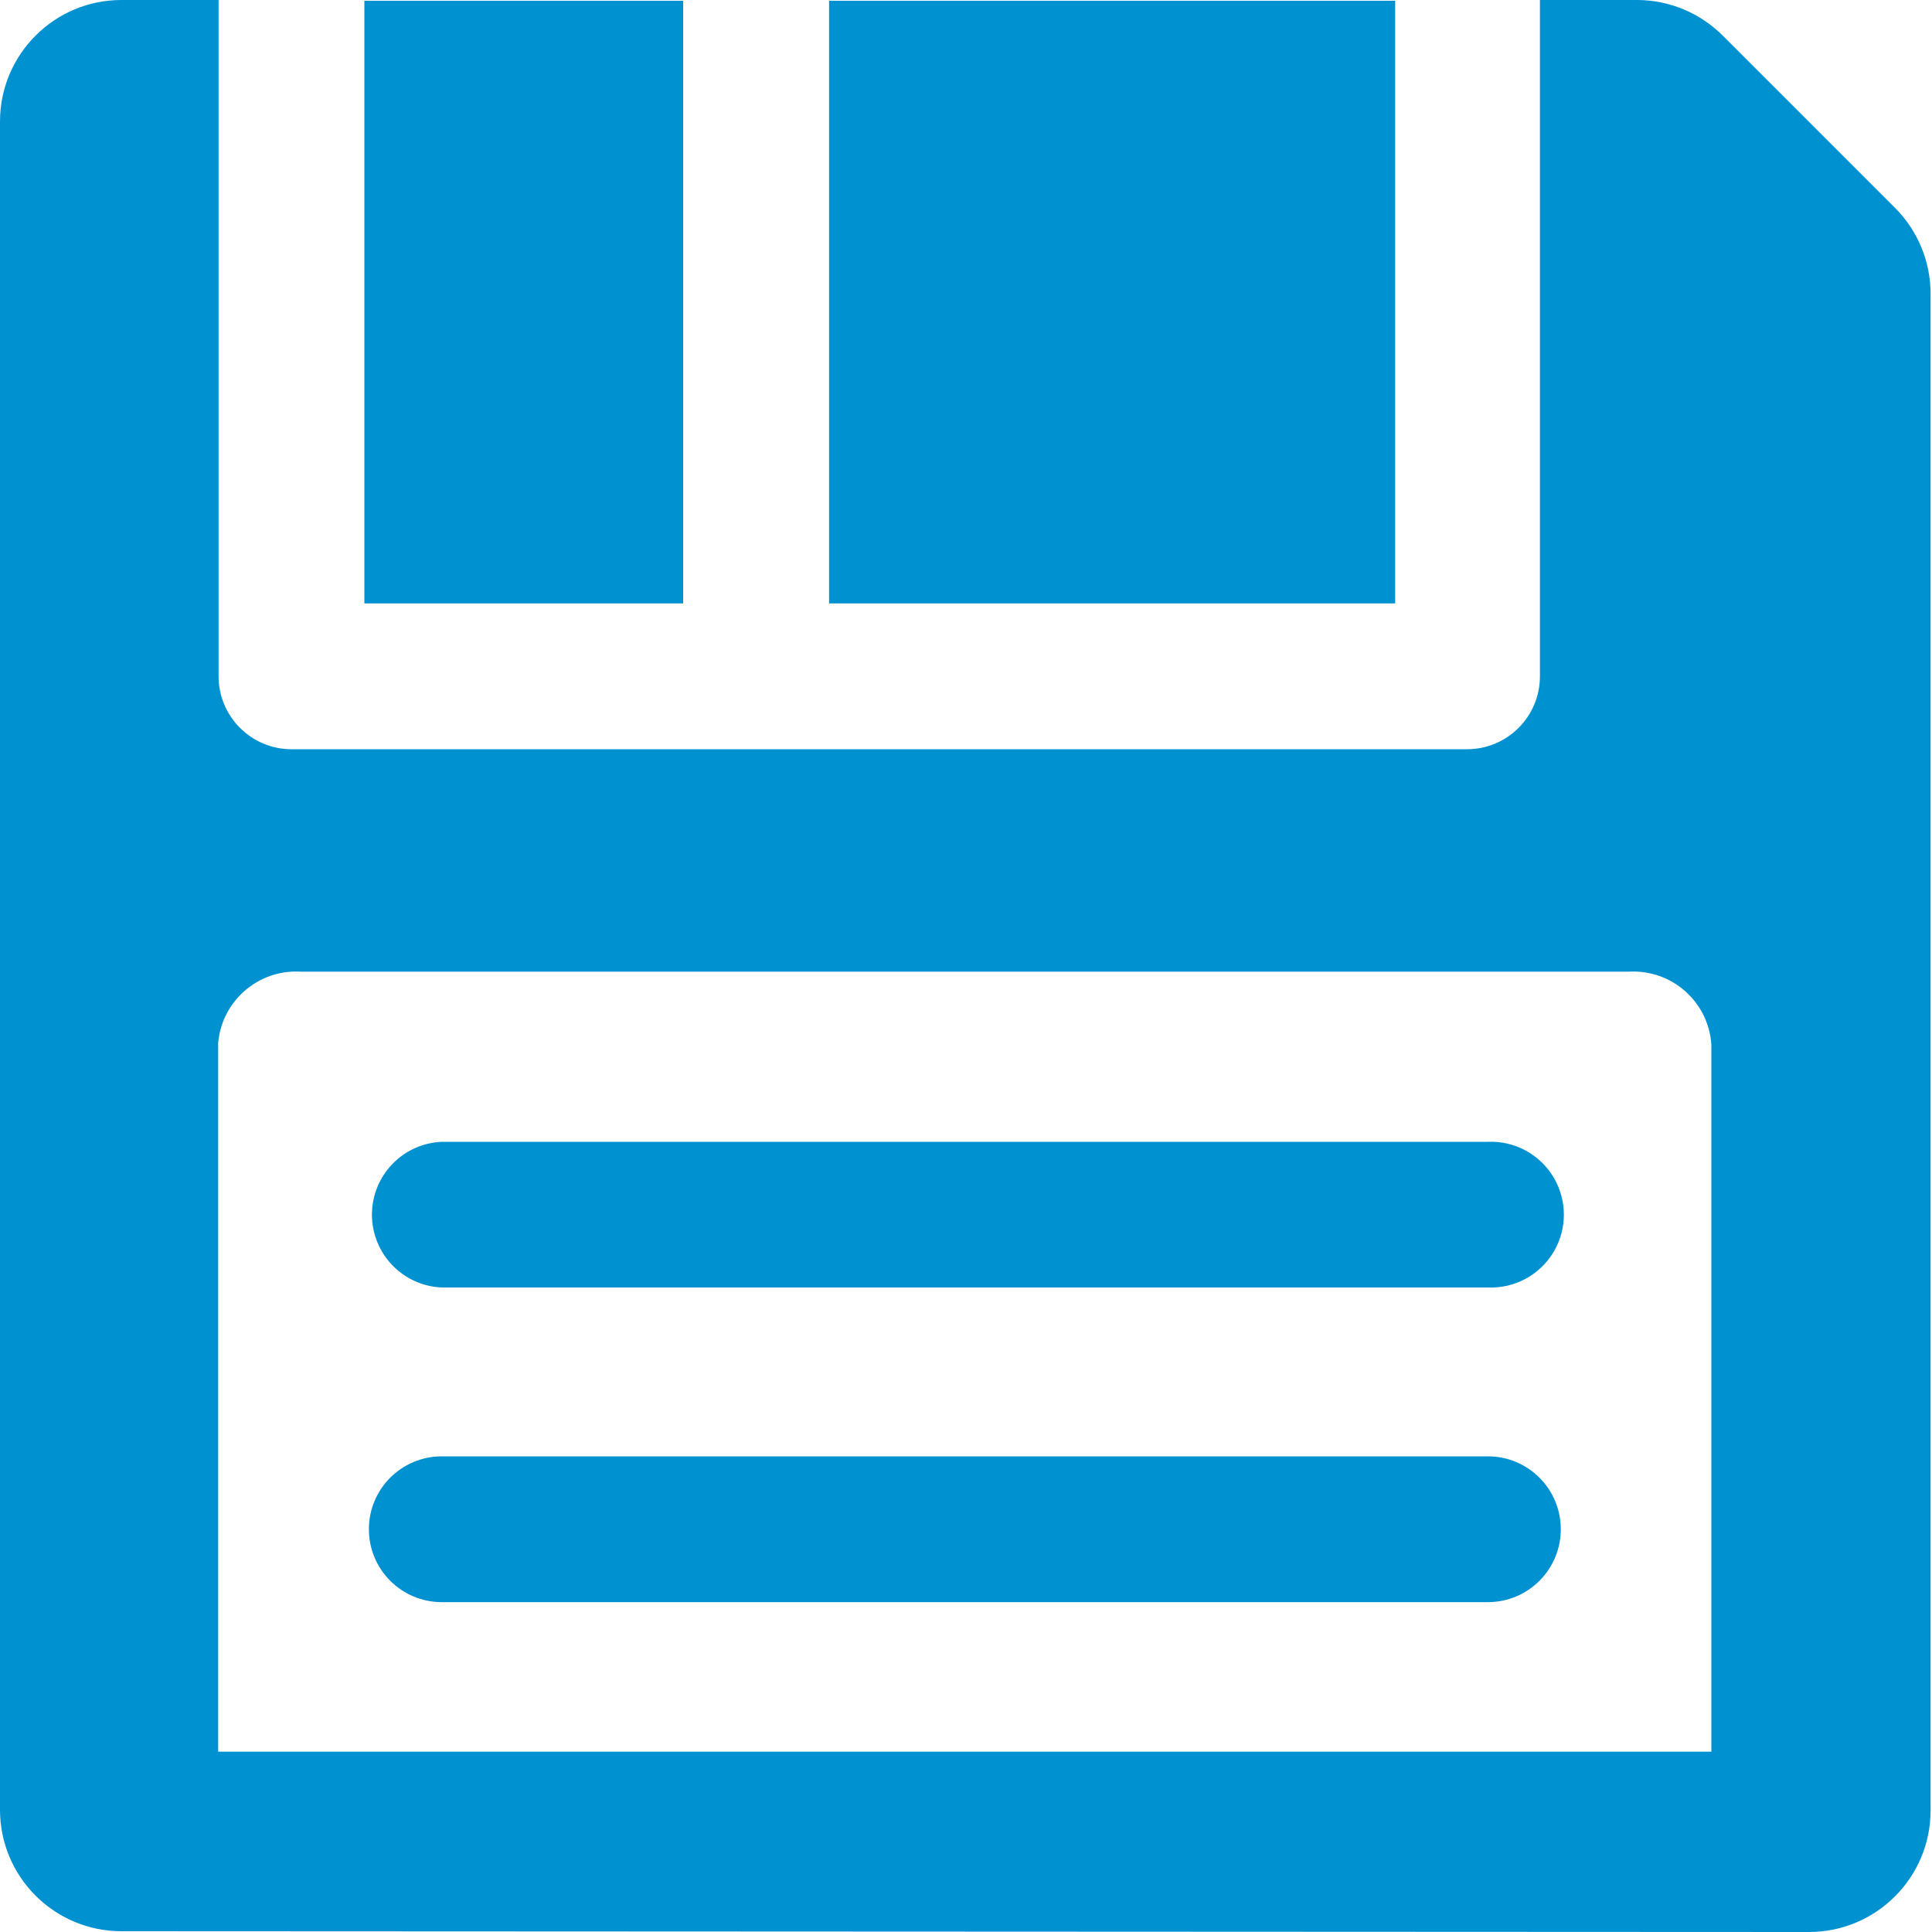
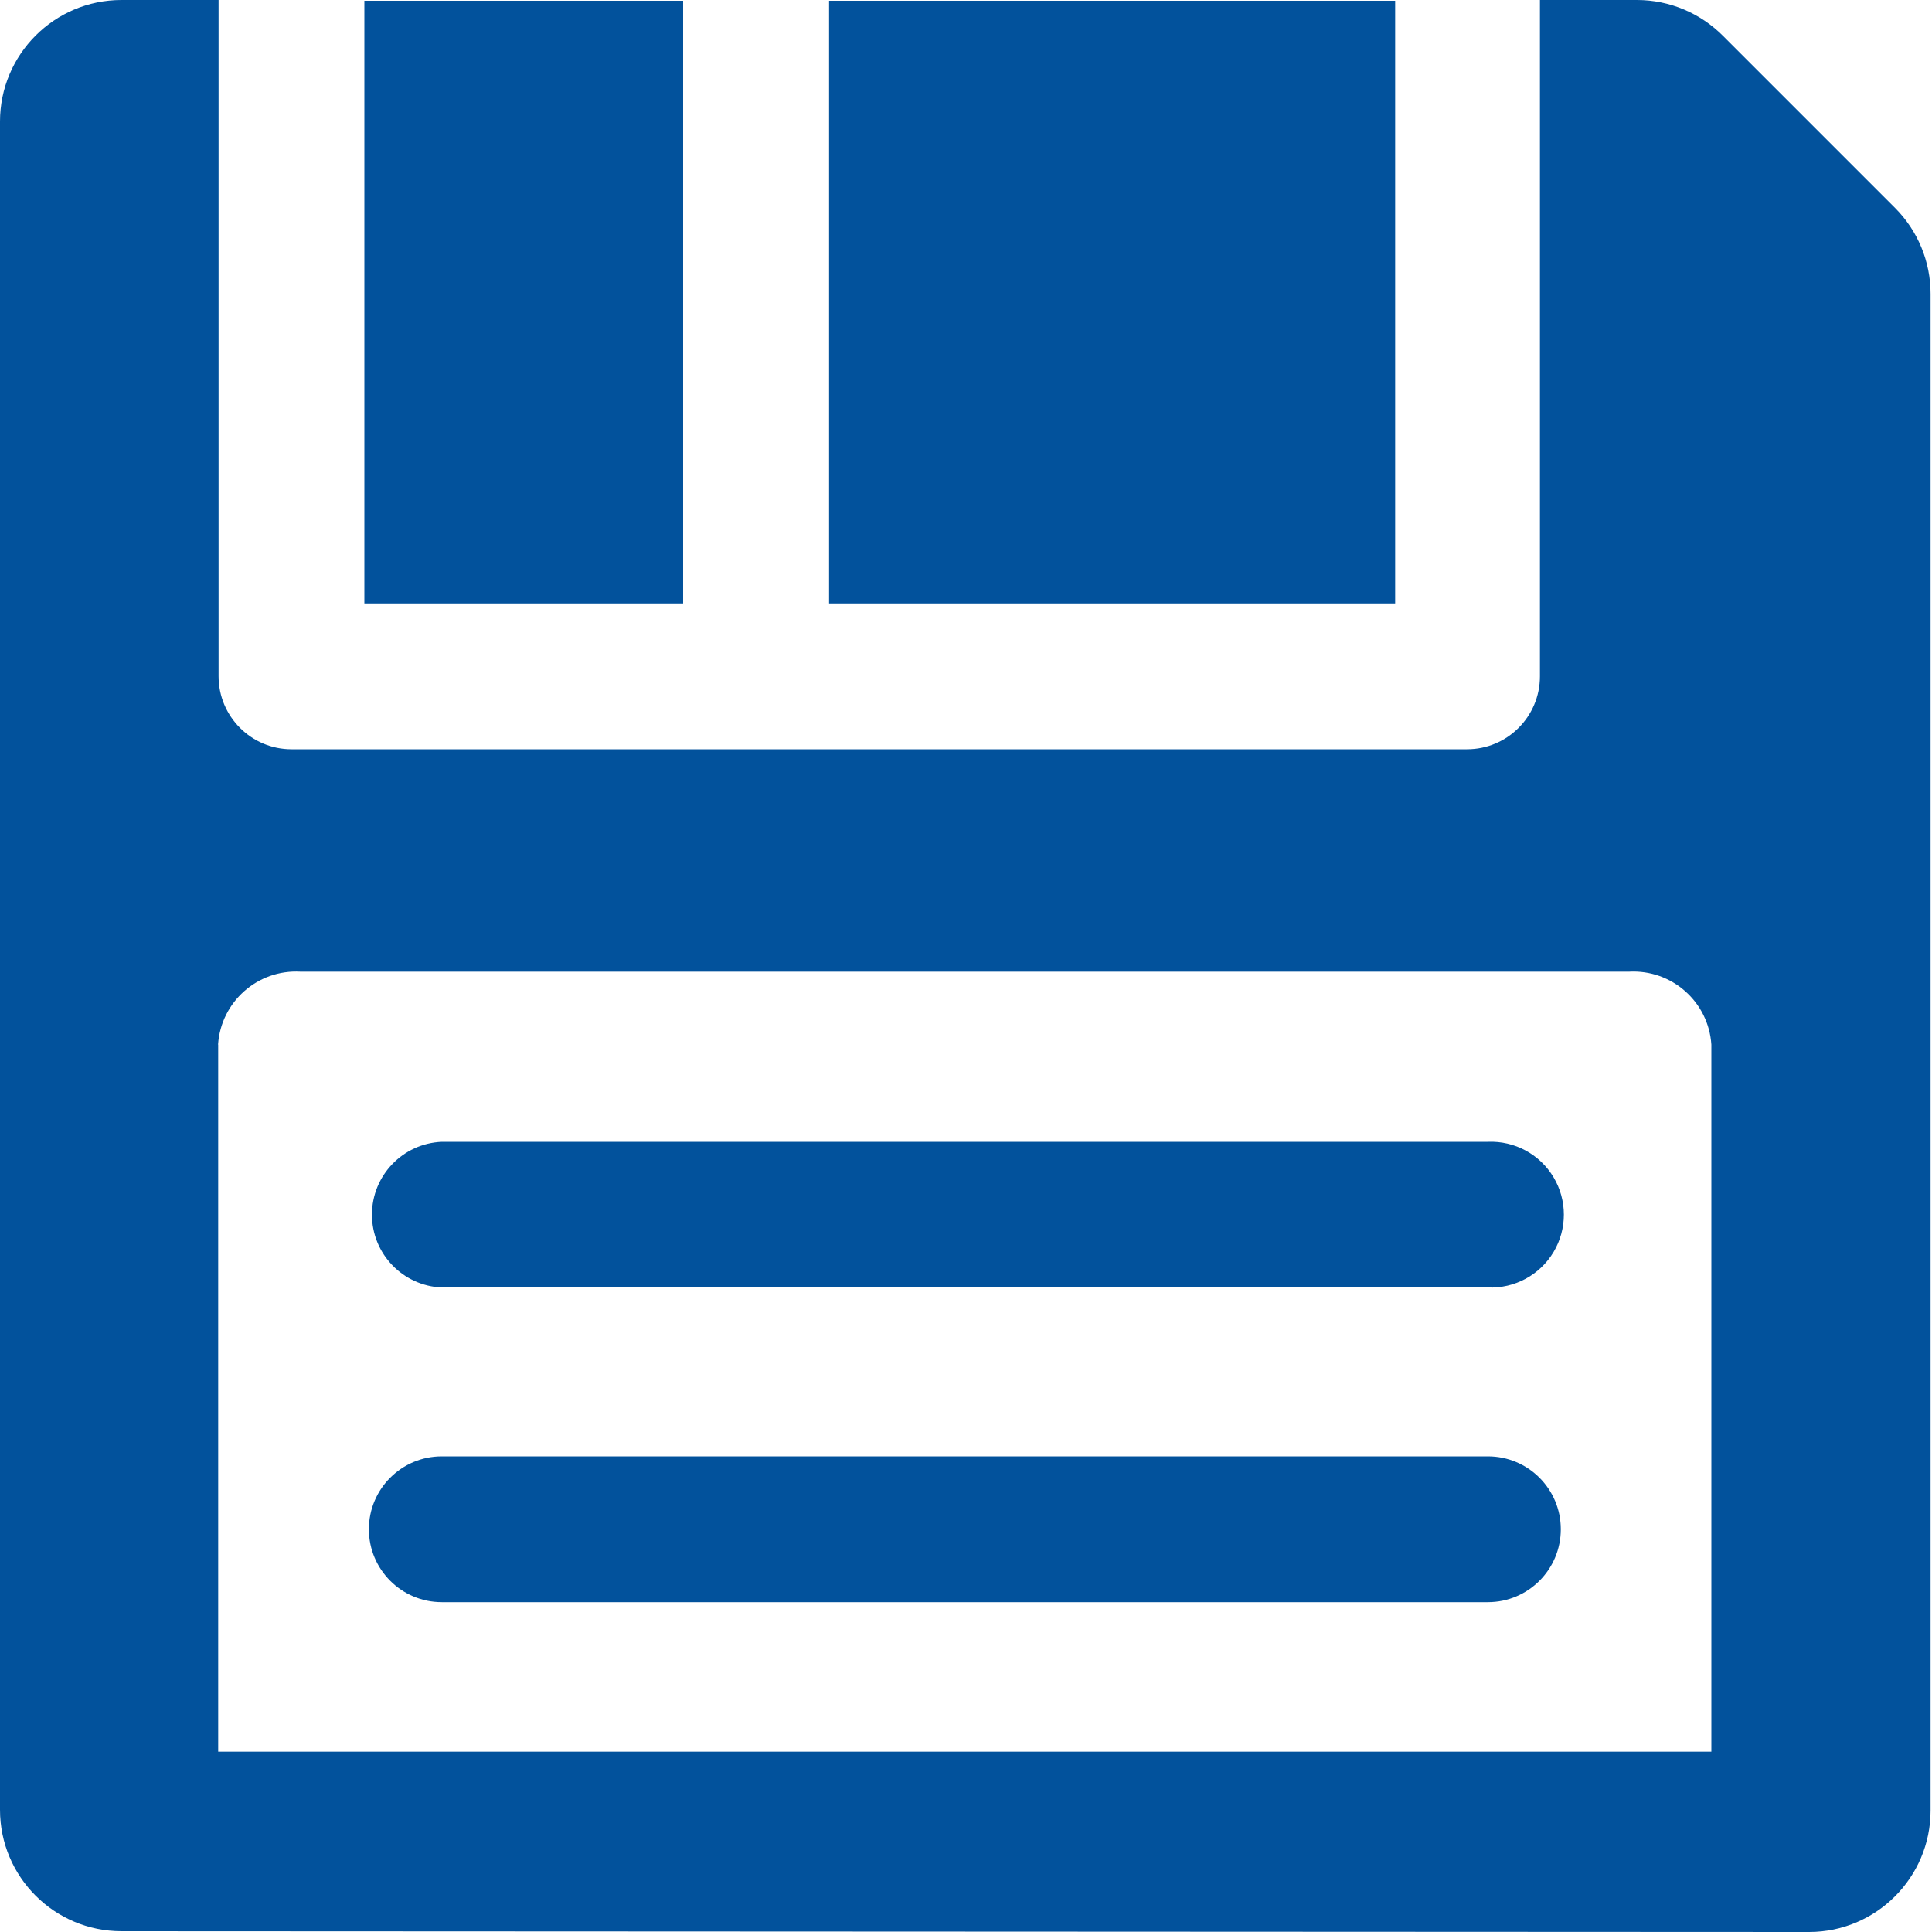
<svg xmlns="http://www.w3.org/2000/svg" width="15" height="15" viewBox="0 0 15 15">
-   <path fill="#0091D1" fill-rule="evenodd" d="M2.83.006h2.474v4.679H2.829V.005zM14.045 15L.943 14.994A.943.943 0 0 1 0 14.051V.943C0 .423.422 0 .943 0h.754v5.25c0 .313.254.567.566.567h9.127a.566.566 0 0 0 .566-.566V0h.754c.252 0 .493.102.67.281l1.333 1.333a.943.943 0 0 1 .276.668v11.775c0 .52-.423.943-.943.943zM1.694 8.11v5.49h11.593V8.11a.607.607 0 0 0-.64-.566H2.334a.607.607 0 0 0-.641.566zM6.437.006h4.395v4.679H6.437V.005zm5.115 11.301a.566.566 0 1 1 0 1.132H3.43a.566.566 0 0 1 0-1.132h8.123zm0-2.442a.566.566 0 1 1 0 1.131H3.43a.566.566 0 0 1 0-1.131h8.123z" />
+   <path fill="#02529c" fill-rule="evenodd" d="M2.83.006h2.474v4.679H2.829V.005zM14.045 15L.943 14.994A.943.943 0 0 1 0 14.051V.943C0 .423.422 0 .943 0h.754v5.25c0 .313.254.567.566.567h9.127a.566.566 0 0 0 .566-.566V0h.754c.252 0 .493.102.67.281l1.333 1.333a.943.943 0 0 1 .276.668v11.775c0 .52-.423.943-.943.943zM1.694 8.11v5.49h11.593V8.11a.607.607 0 0 0-.64-.566H2.334a.607.607 0 0 0-.641.566zM6.437.006h4.395v4.679H6.437V.005zm5.115 11.301a.566.566 0 1 1 0 1.132H3.43a.566.566 0 0 1 0-1.132h8.123zm0-2.442a.566.566 0 1 1 0 1.131H3.43a.566.566 0 0 1 0-1.131h8.123z" />
</svg>
